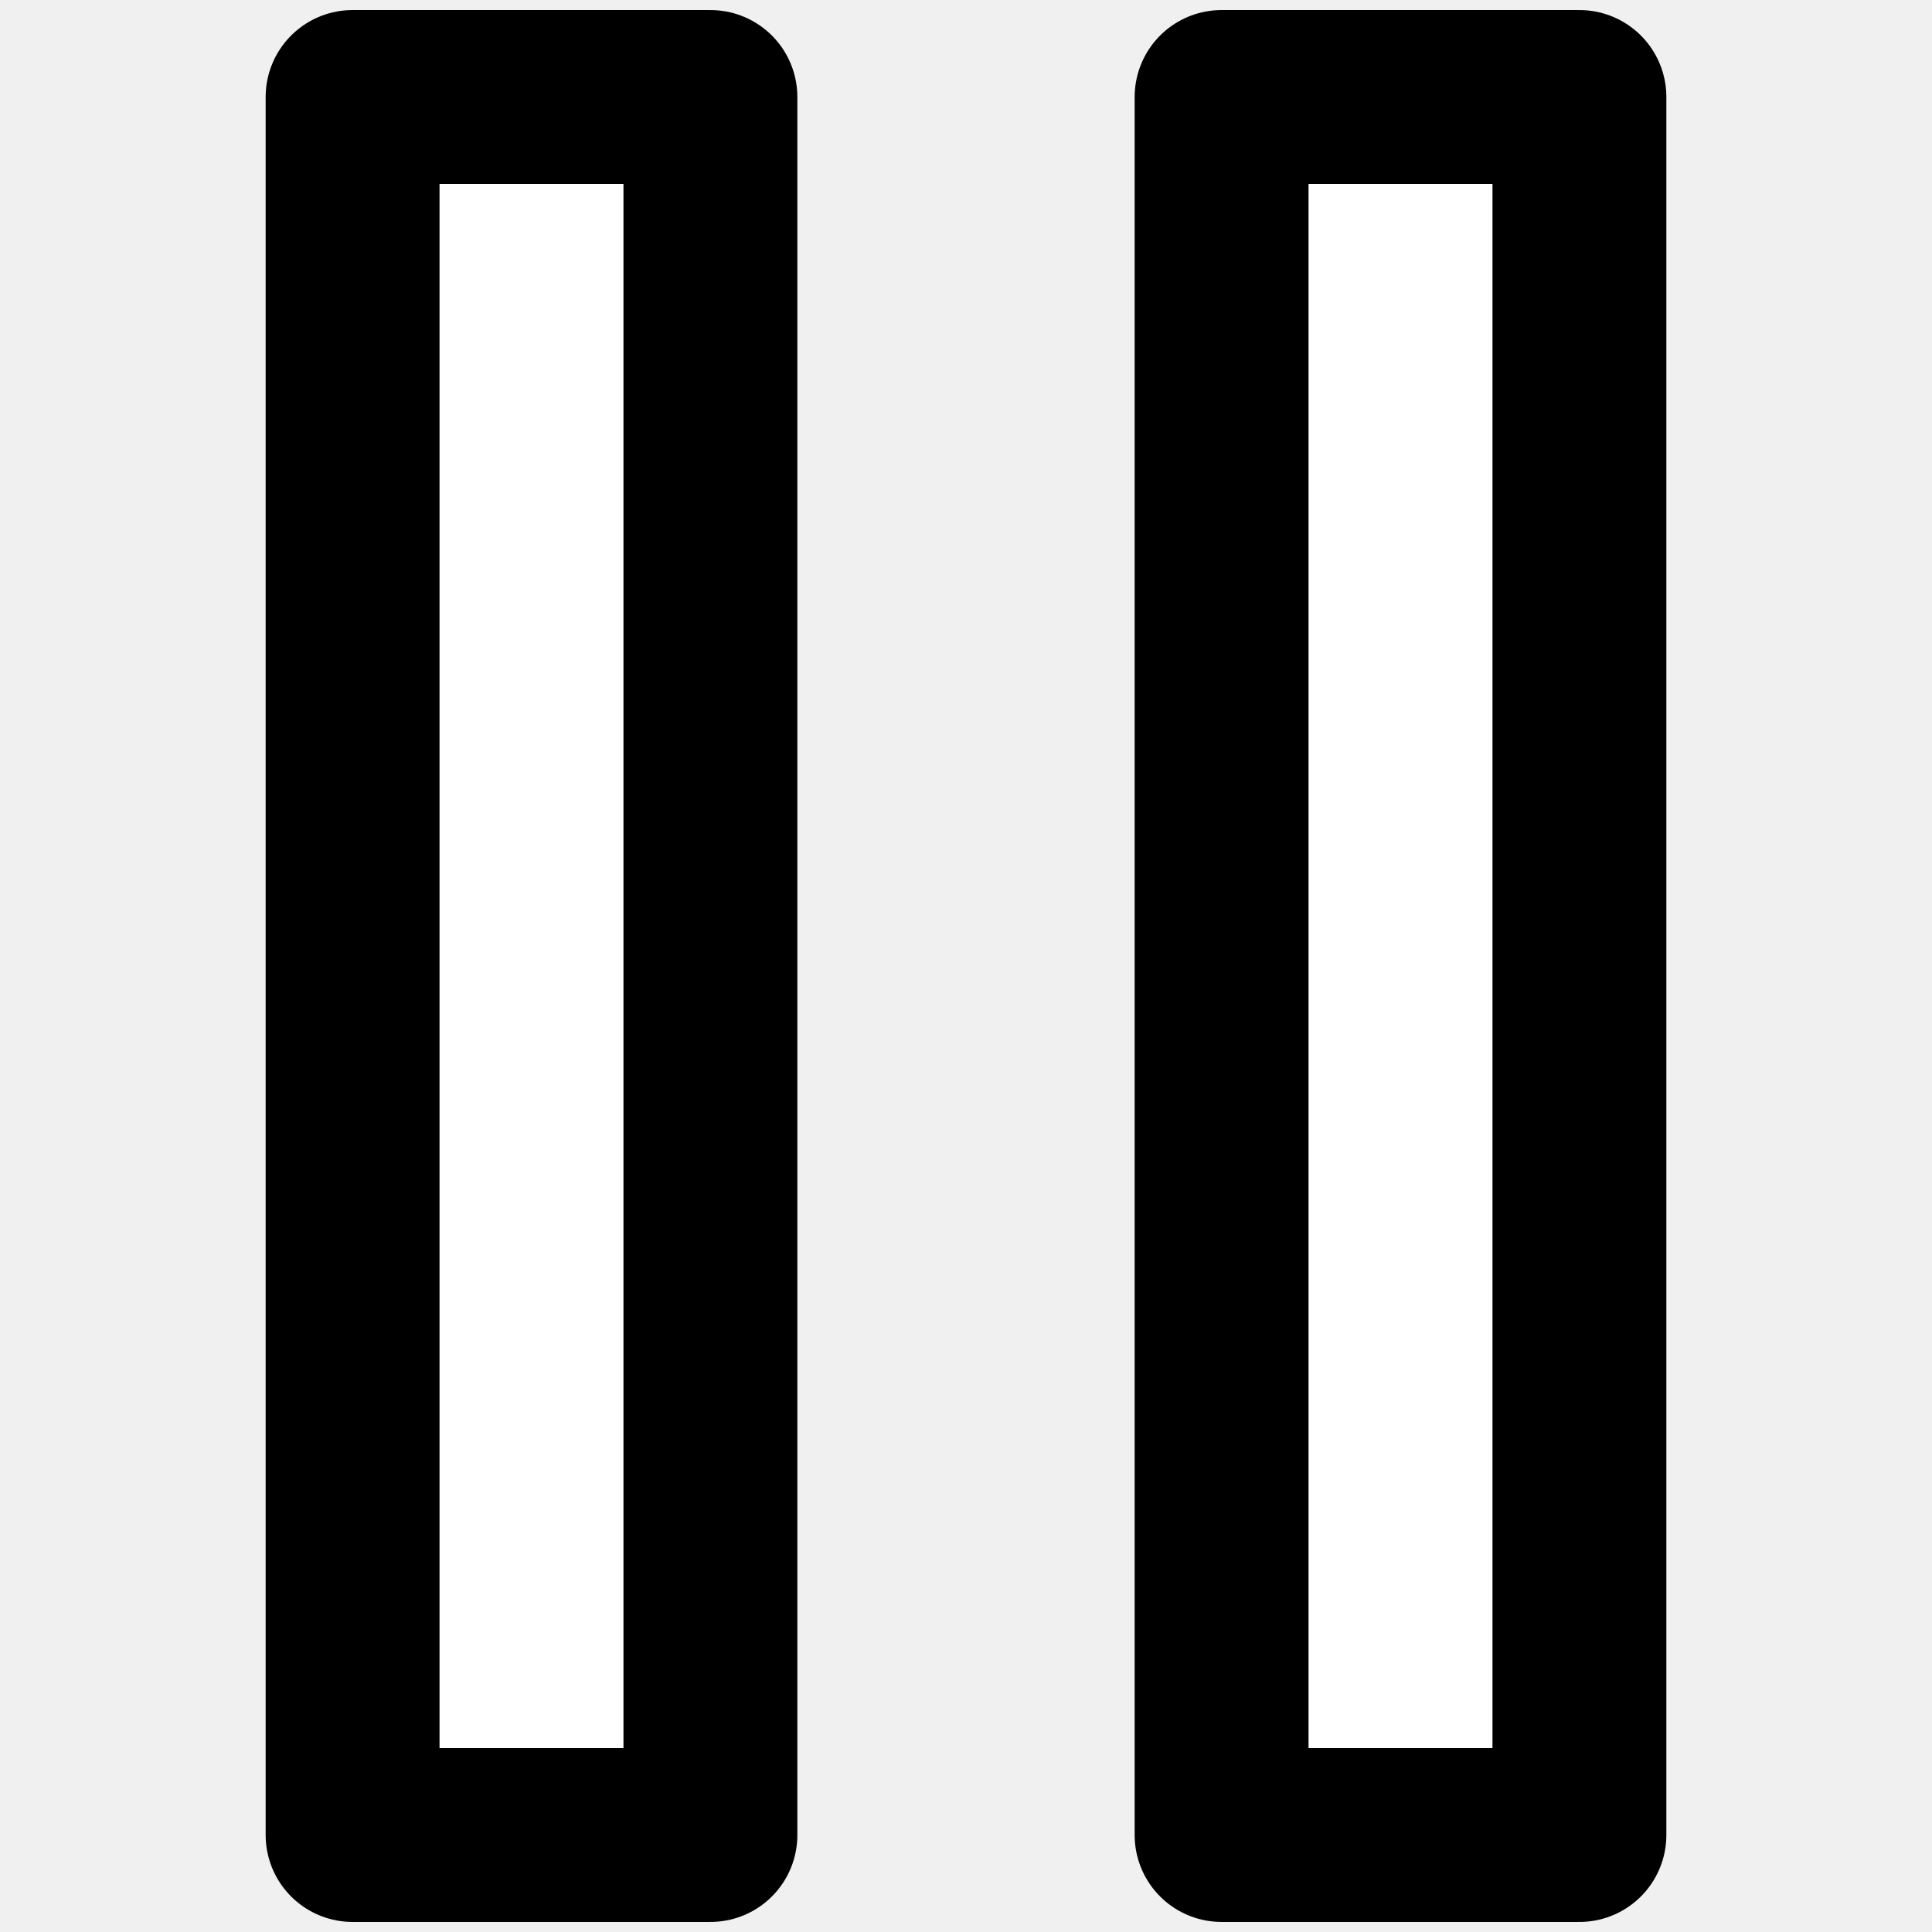
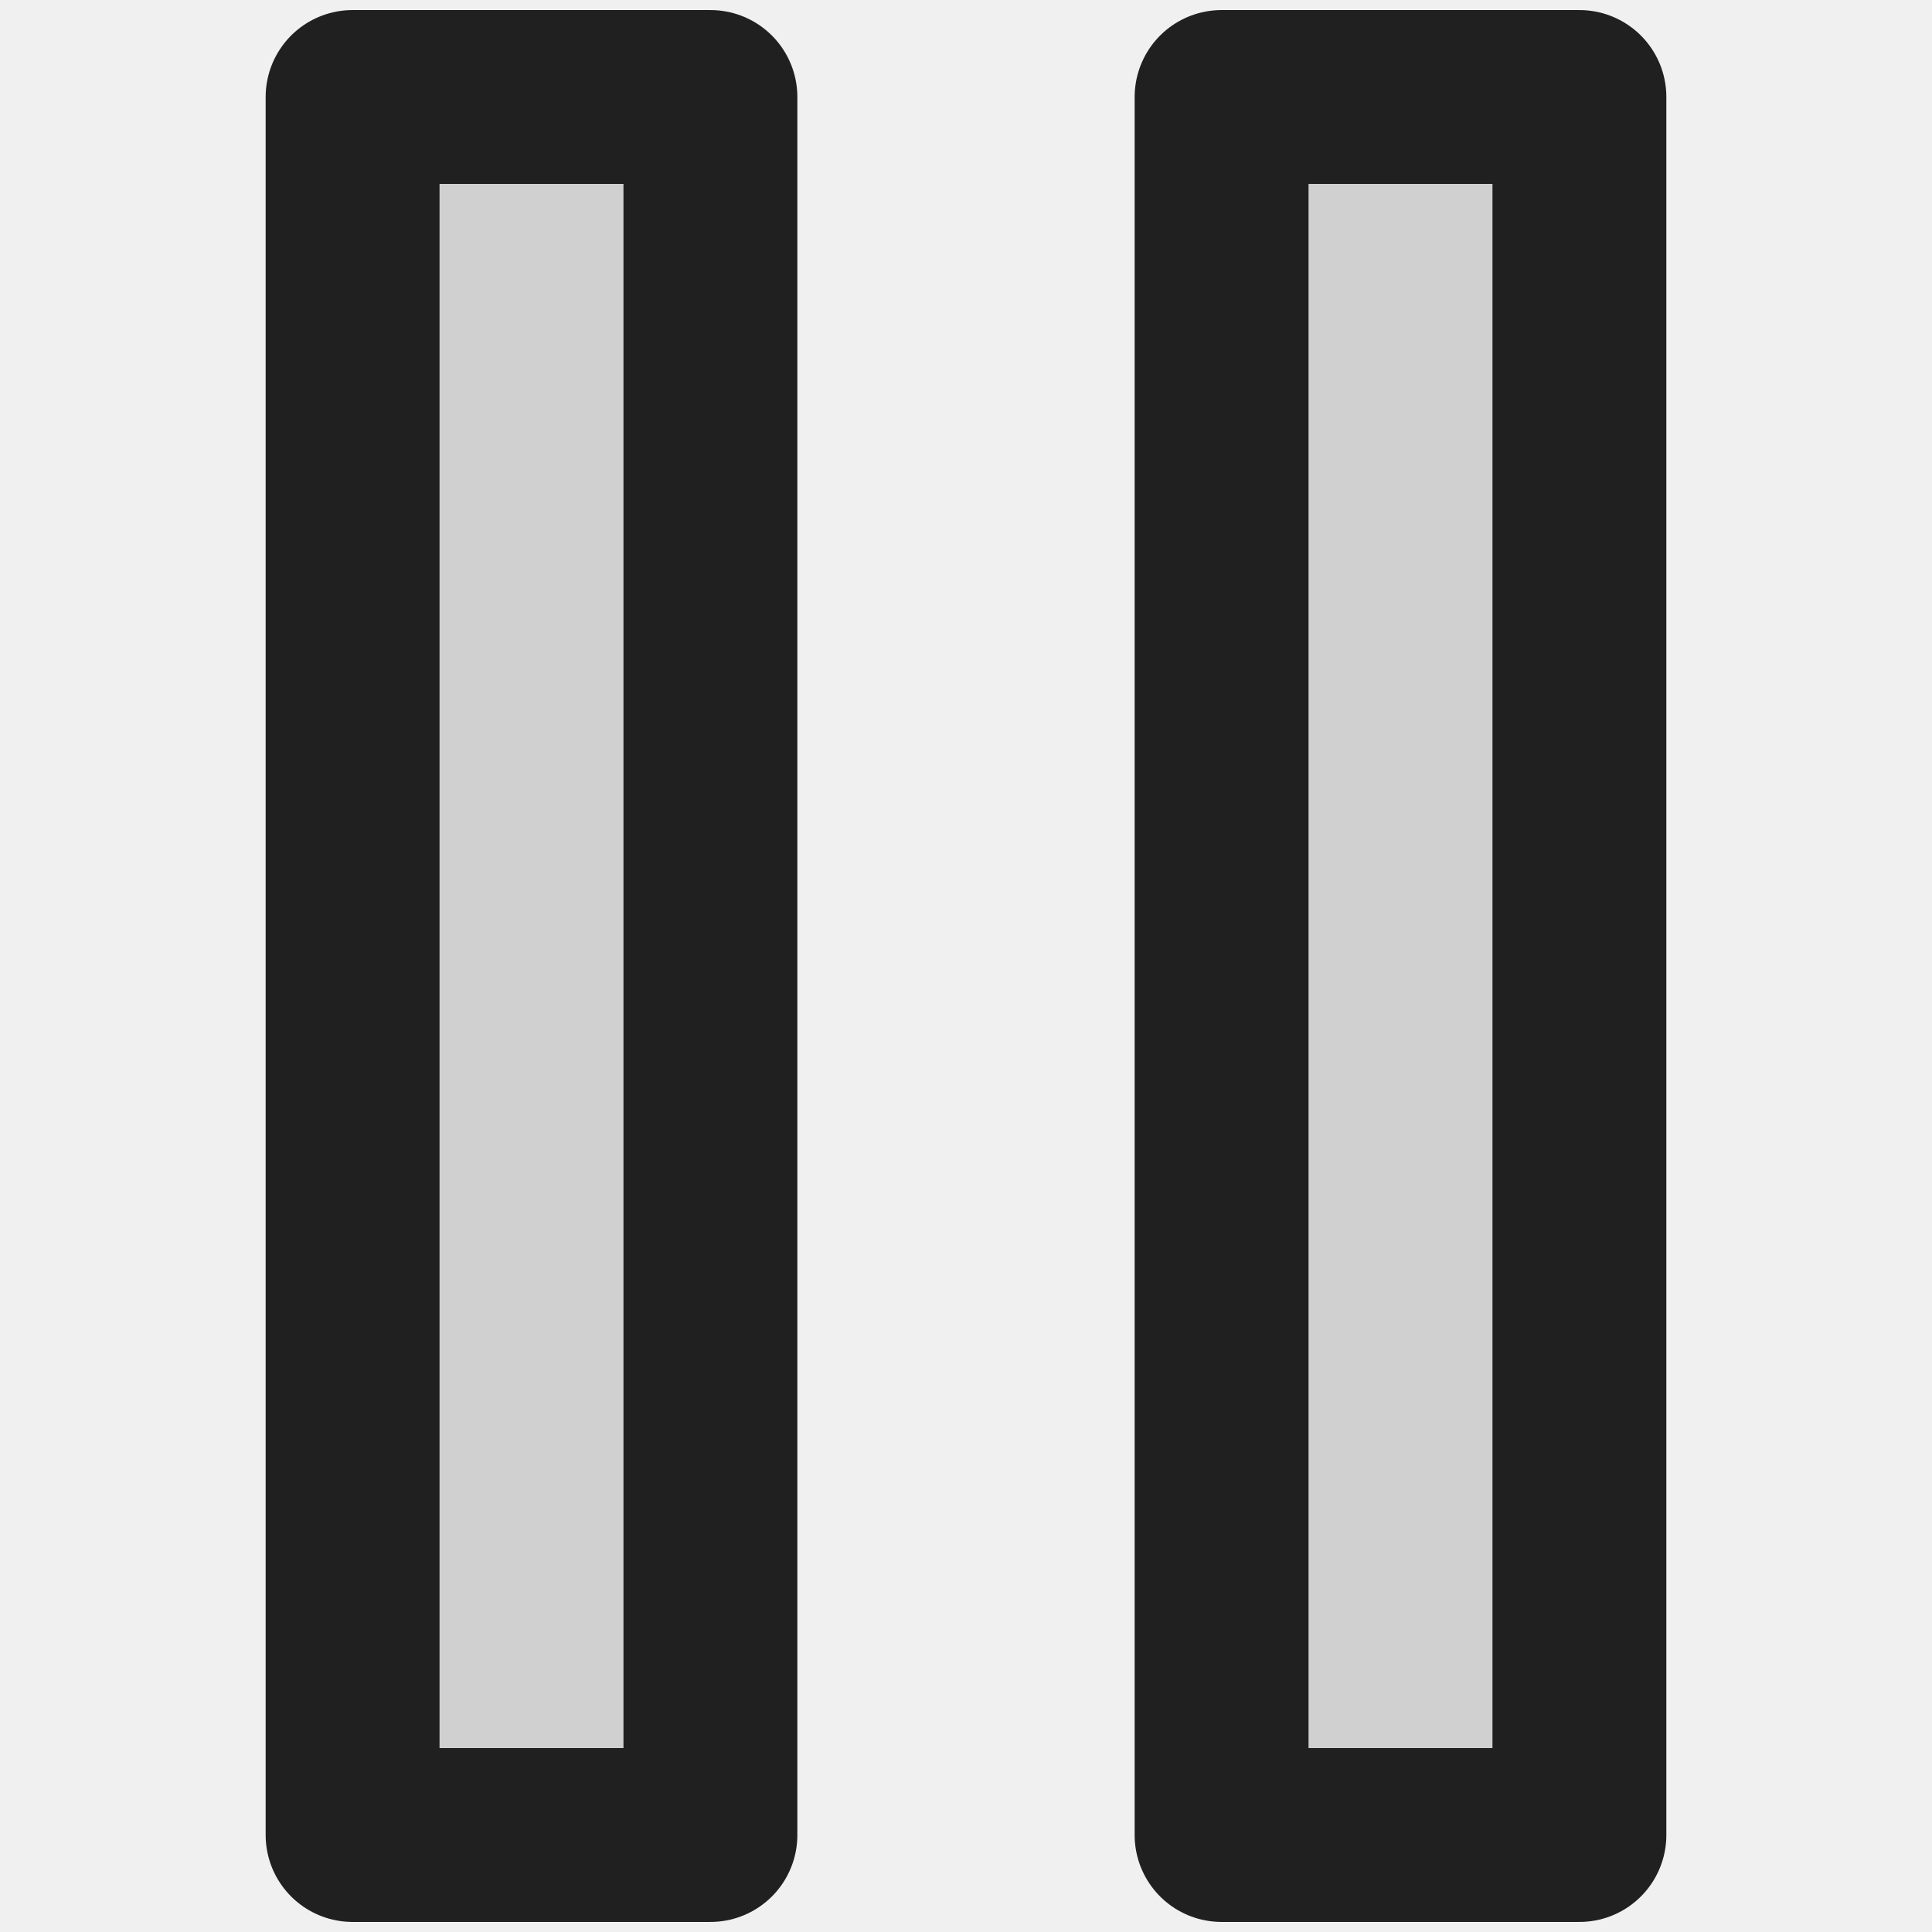
<svg xmlns="http://www.w3.org/2000/svg" width="200mm" height="200mm" viewBox="0 0 200 200" version="1.1" id="svg5">
  <defs id="defs2" />
  <g id="layer1">
-     <g id="g4673" transform="translate(-0.541663,-0.5416665)">
-       <path style="fill:#ffffff;fill-opacity:1;stroke:#000000;stroke-width:18;stroke-linecap:round;stroke-linejoin:round;stroke-miterlimit:4;stroke-dasharray:none;stroke-opacity:1" d="M 74.083,190.5 V 10.583 H 37.042 V 190.5 h 37.042" id="path3830" />
-       <path style="fill:#ffffff;fill-opacity:1;stroke:#000000;stroke-width:18;stroke-linecap:round;stroke-linejoin:round;stroke-miterlimit:4;stroke-dasharray:none;stroke-opacity:1" d="M 127,10.583 V 190.5 h 37.042 V 10.583 H 127" id="path4035" />
+     <g id="g1052">
+       <path style="fill:#d0d0d0;fill-opacity:1;stroke:#202020;stroke-width:18;stroke-linecap:round;stroke-linejoin:round;stroke-miterlimit:4;stroke-dasharray:none;stroke-opacity:1" d="M 73.542,189.958 V 10.042 H 36.5 V 189.958 h 37.042" id="path3830" />
+       <path style="fill:#d0d0d0;fill-opacity:1;stroke:#202020;stroke-width:18;stroke-linecap:round;stroke-linejoin:round;stroke-miterlimit:4;stroke-dasharray:none;stroke-opacity:1" d="M 126.458,10.042 V 189.958 H 163.5 V 10.042 h -37.042" id="path4035" />
    </g>
  </g>
</svg>
